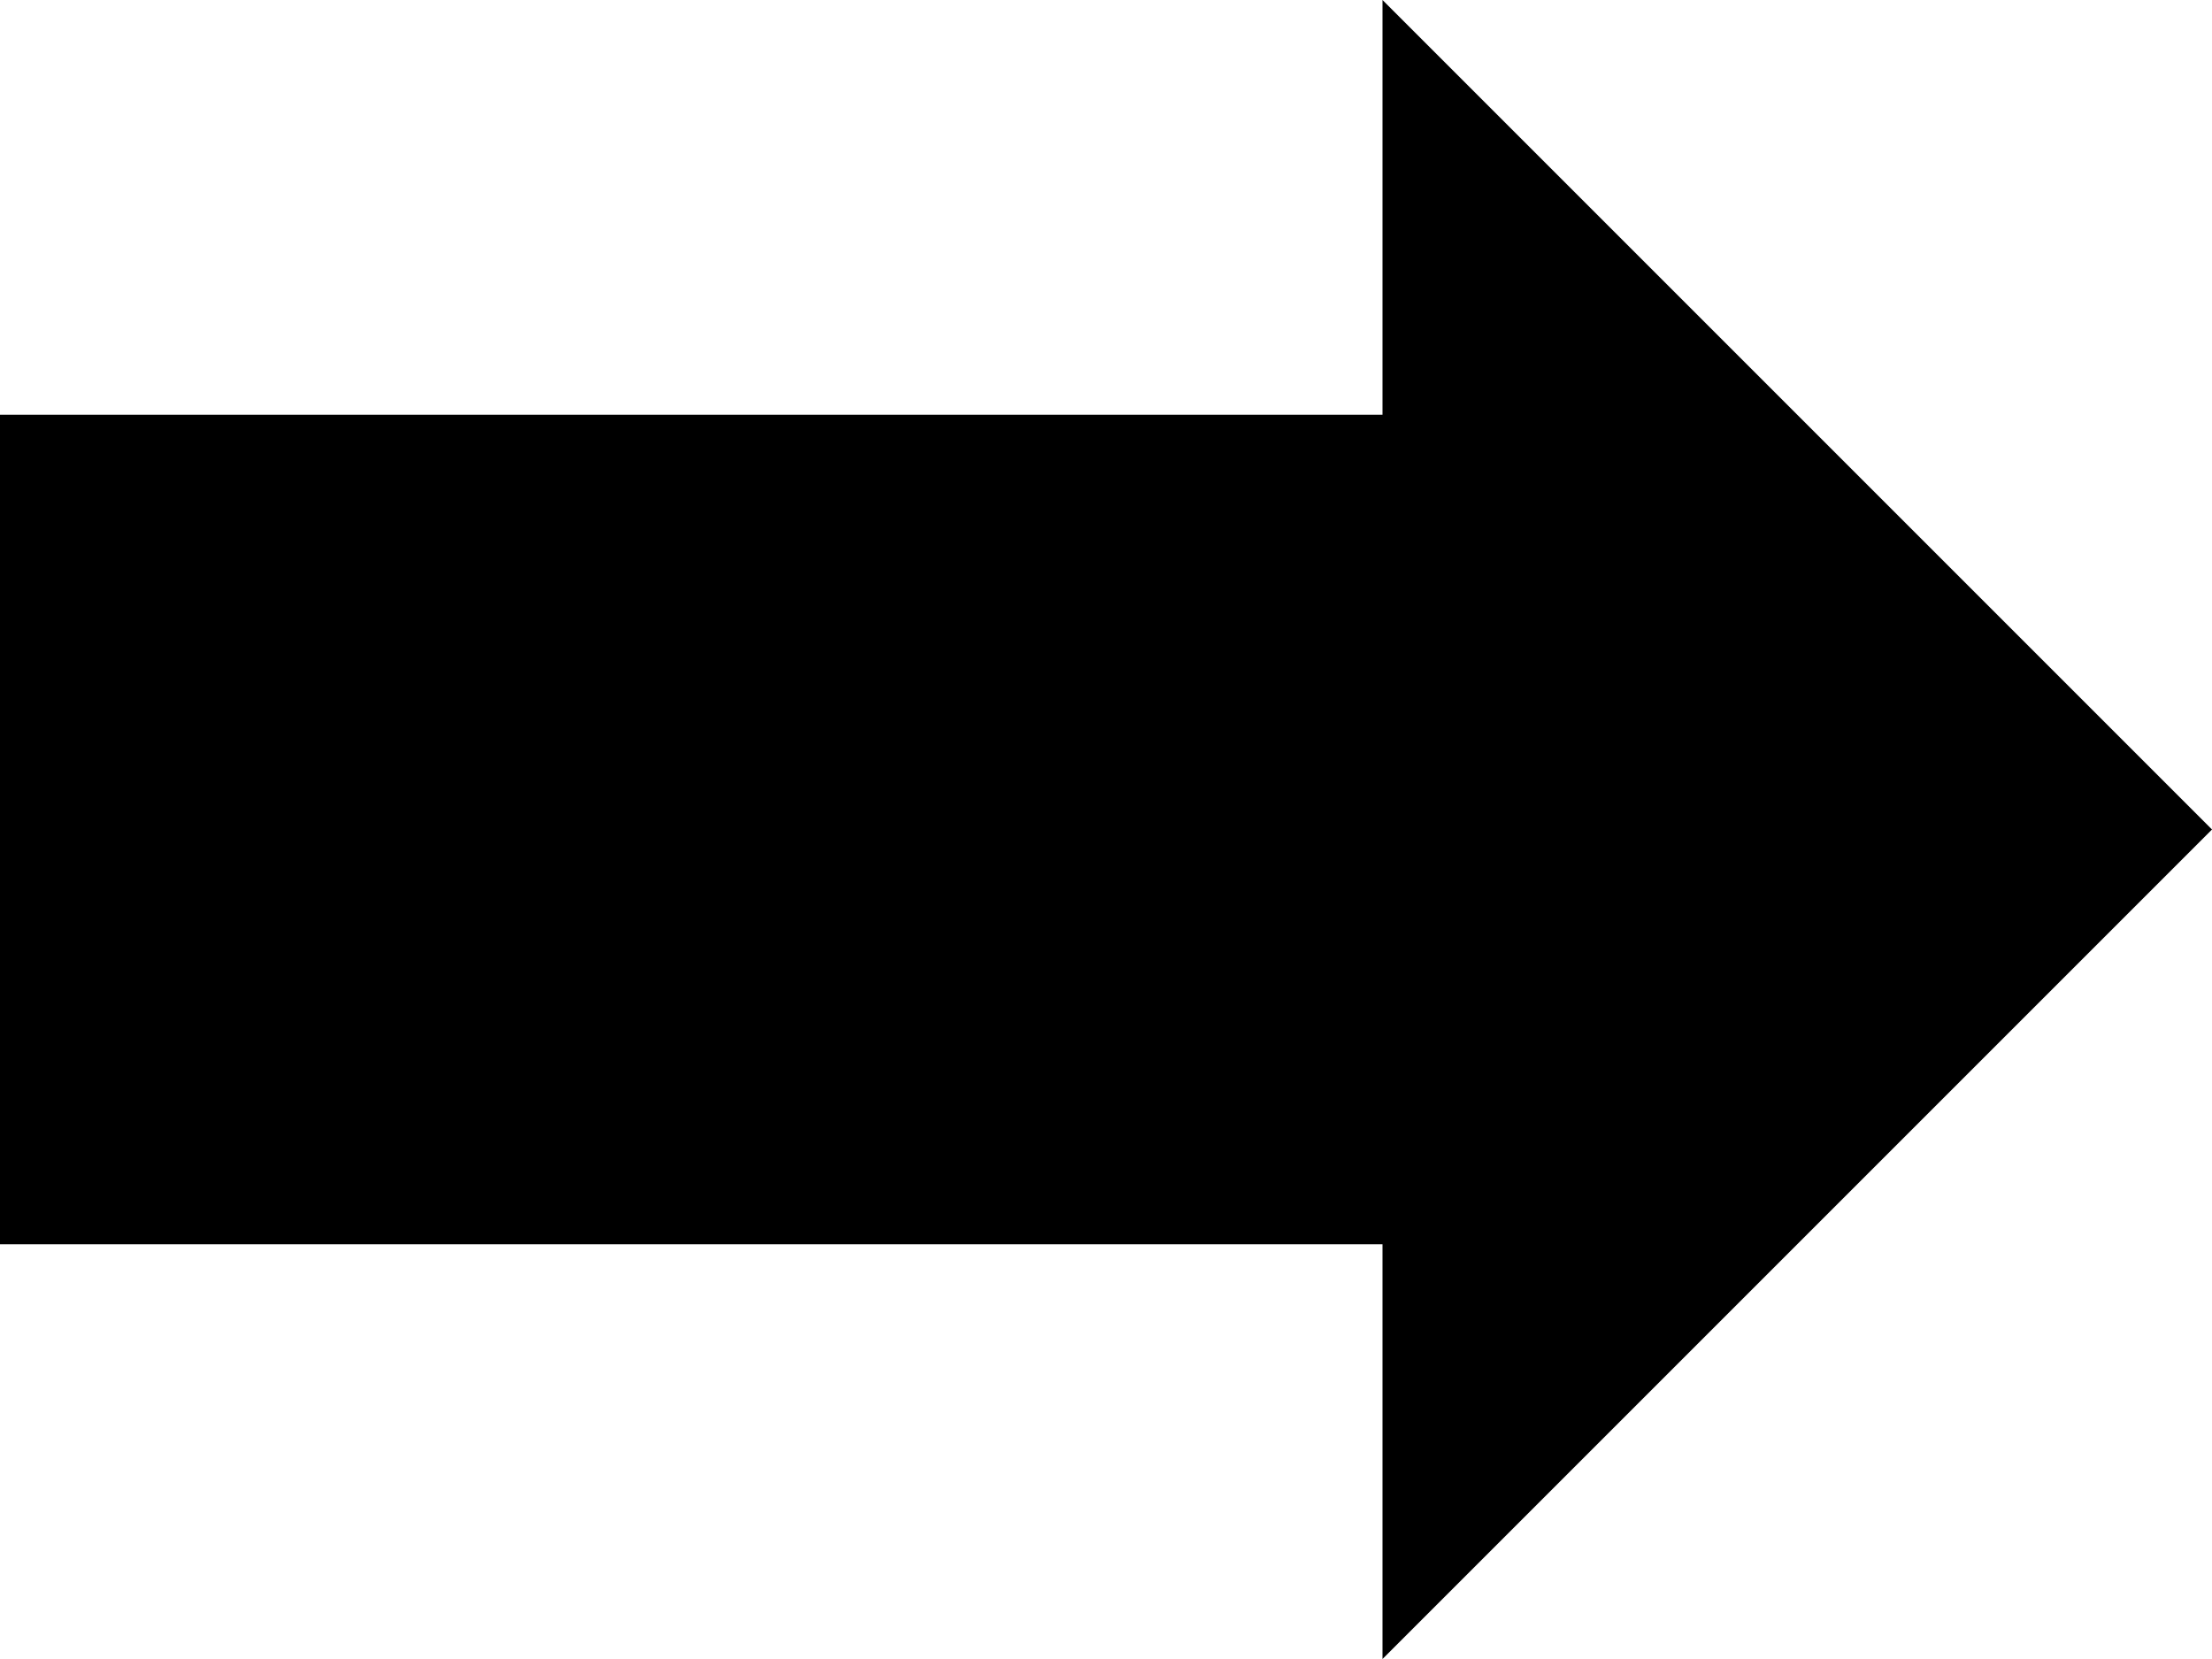
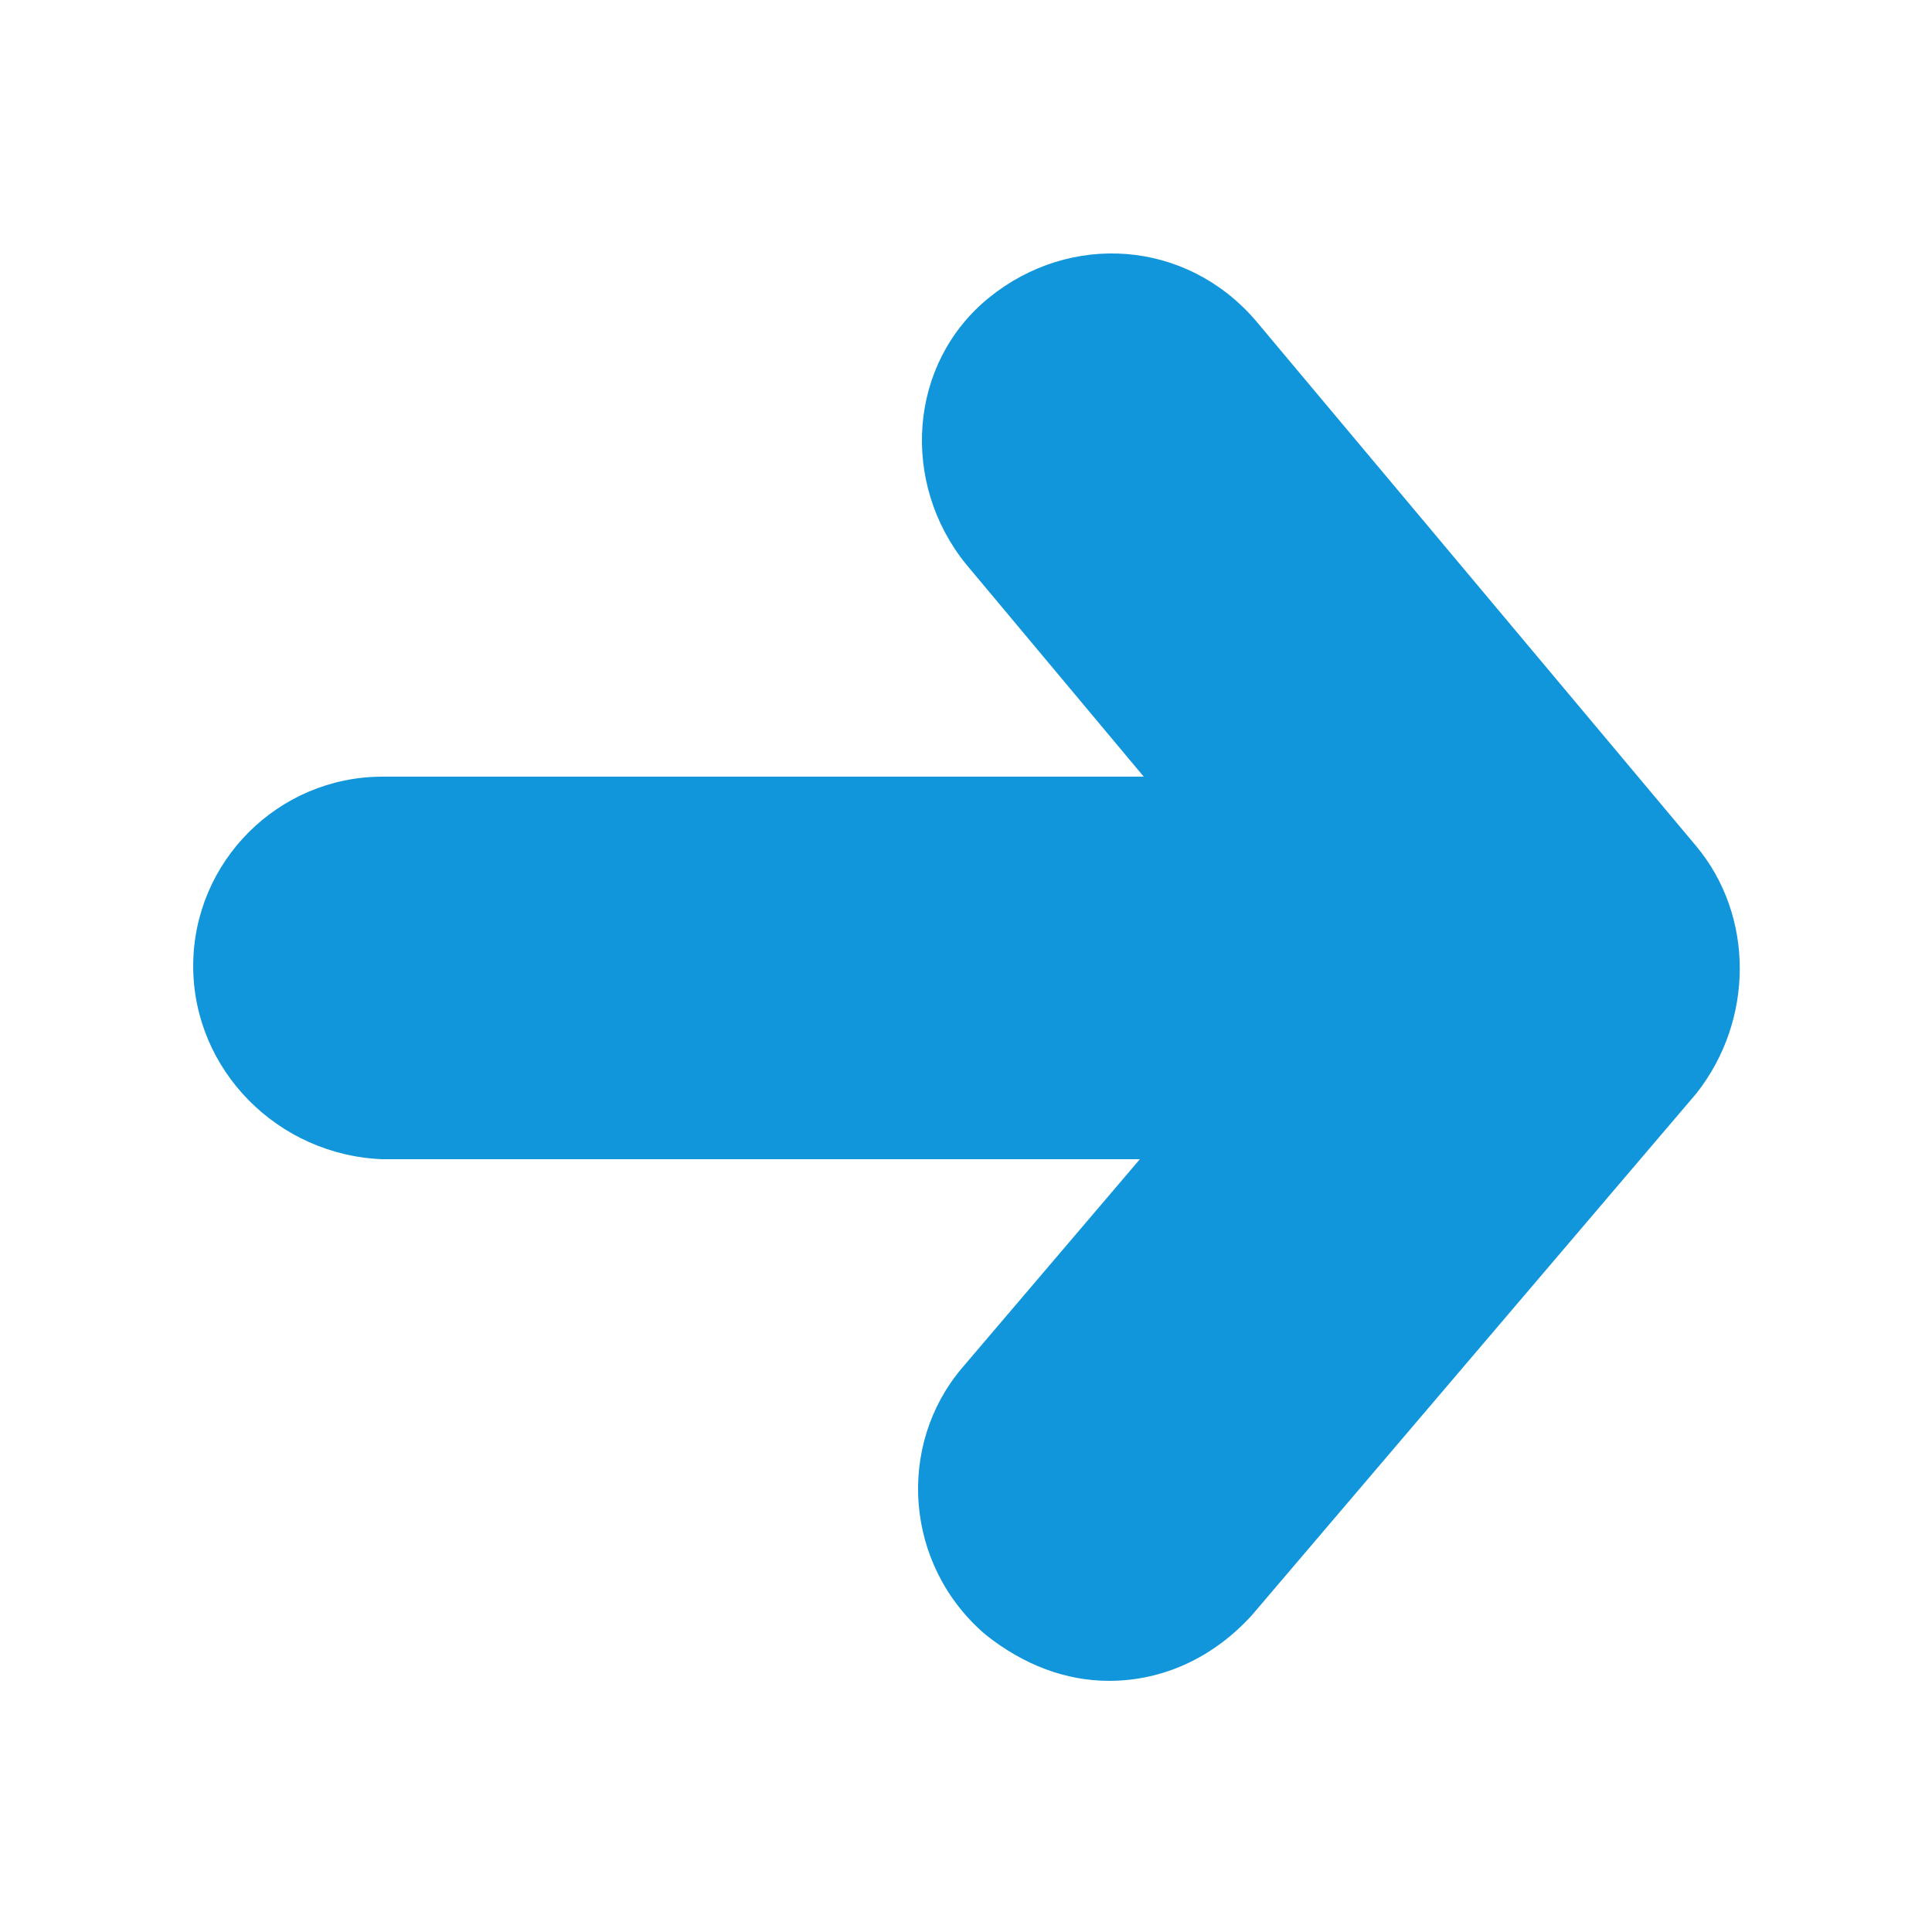
- <svg xmlns="http://www.w3.org/2000/svg" version="1.1" id="Capa_1" x="0px" y="0px" width="16px" height="12px" viewBox="0 0 16 12" enable-background="new 0 0 16 12" xml:space="preserve">
-   <polygon points="16,6 10,0 10,3 0,3 0,9 10,9 10,12 " />
+ <svg xmlns="http://www.w3.org/2000/svg" t="1482224144365" class="icon" style="" viewBox="0 0 1024 1024" version="1.1" p-id="18223" width="200" height="200">
+   <defs>
+     <style type="text/css" />
+   </defs>
+   <path d="M202.752 411.648l403.456 0L512 299.008c-34.816-43.008-30.72-106.496 12.288-141.312s104.448-30.72 141.312 12.288l233.472 278.528c30.72 36.864 30.72 92.16 0 131.072L663.552 856.064c-20.48 22.528-47.104 34.816-75.776 34.816-22.528 0-45.056-8.192-65.536-24.576-43.008-36.864-47.104-100.352-12.288-141.312l94.208-110.592L202.752 614.4C147.456 612.352 102.4 567.296 102.4 512S147.456 411.648 202.752 411.648z" p-id="18224" fill="#1296db" />
</svg>
